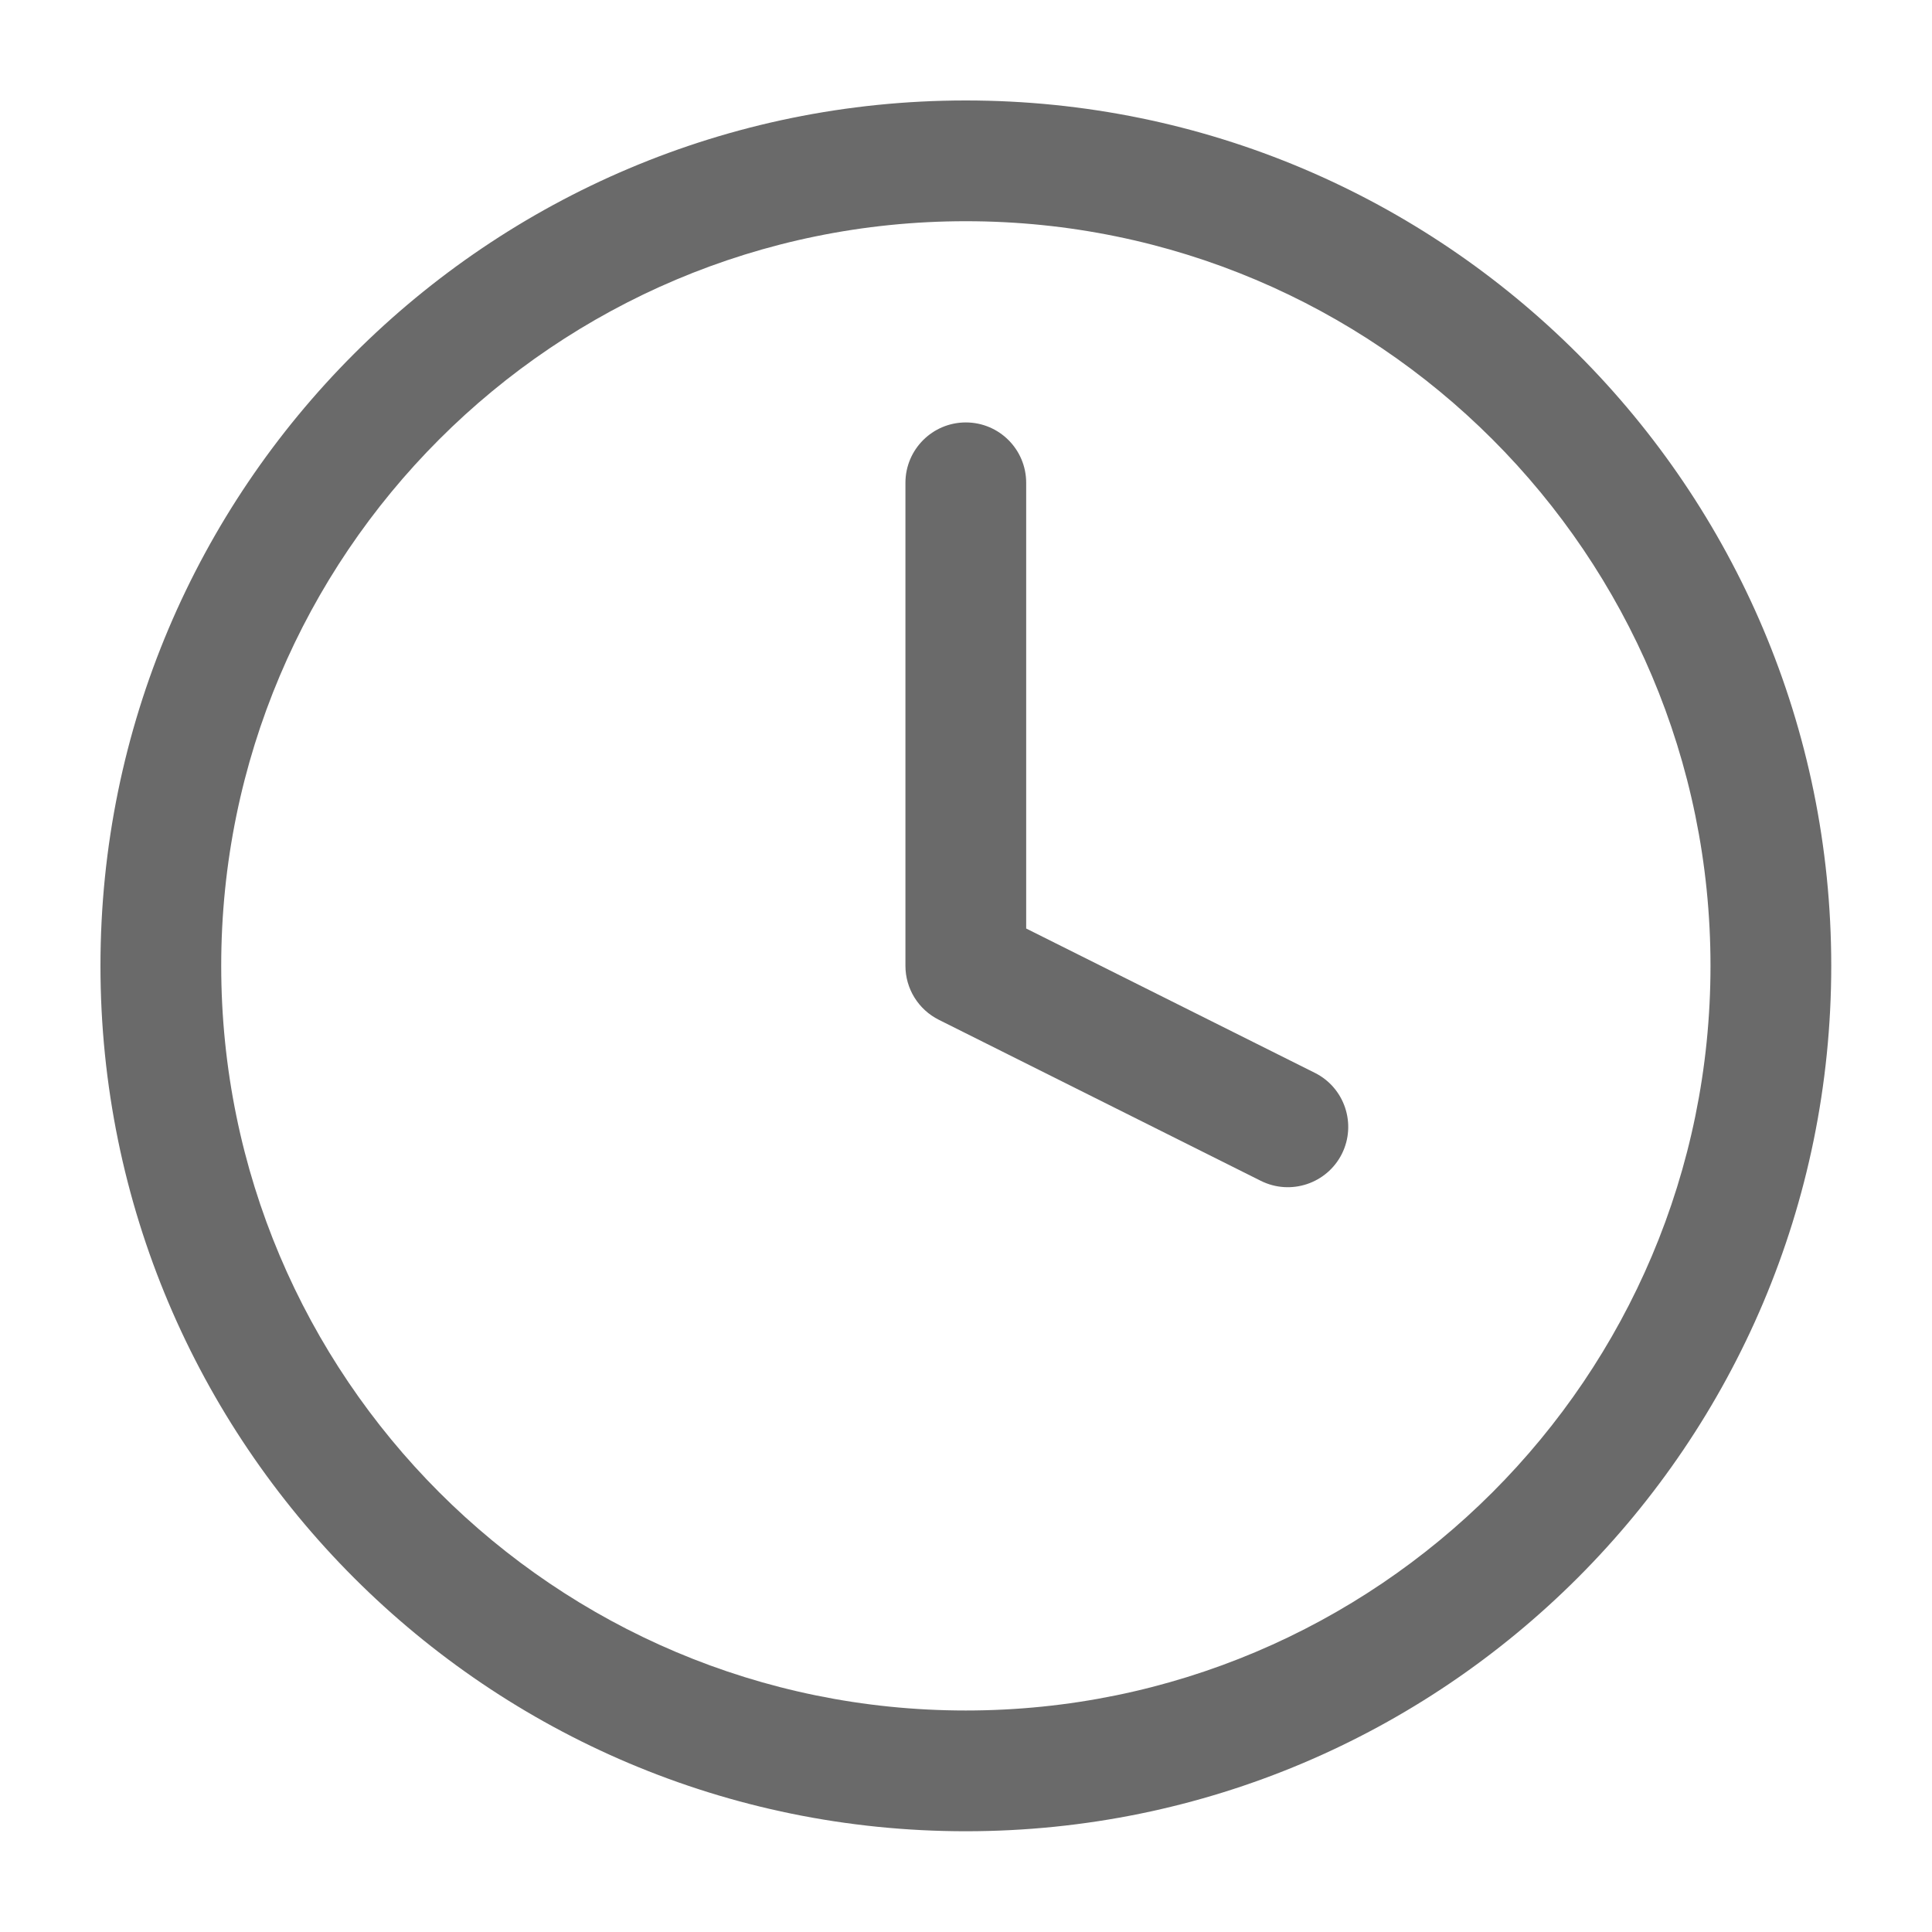
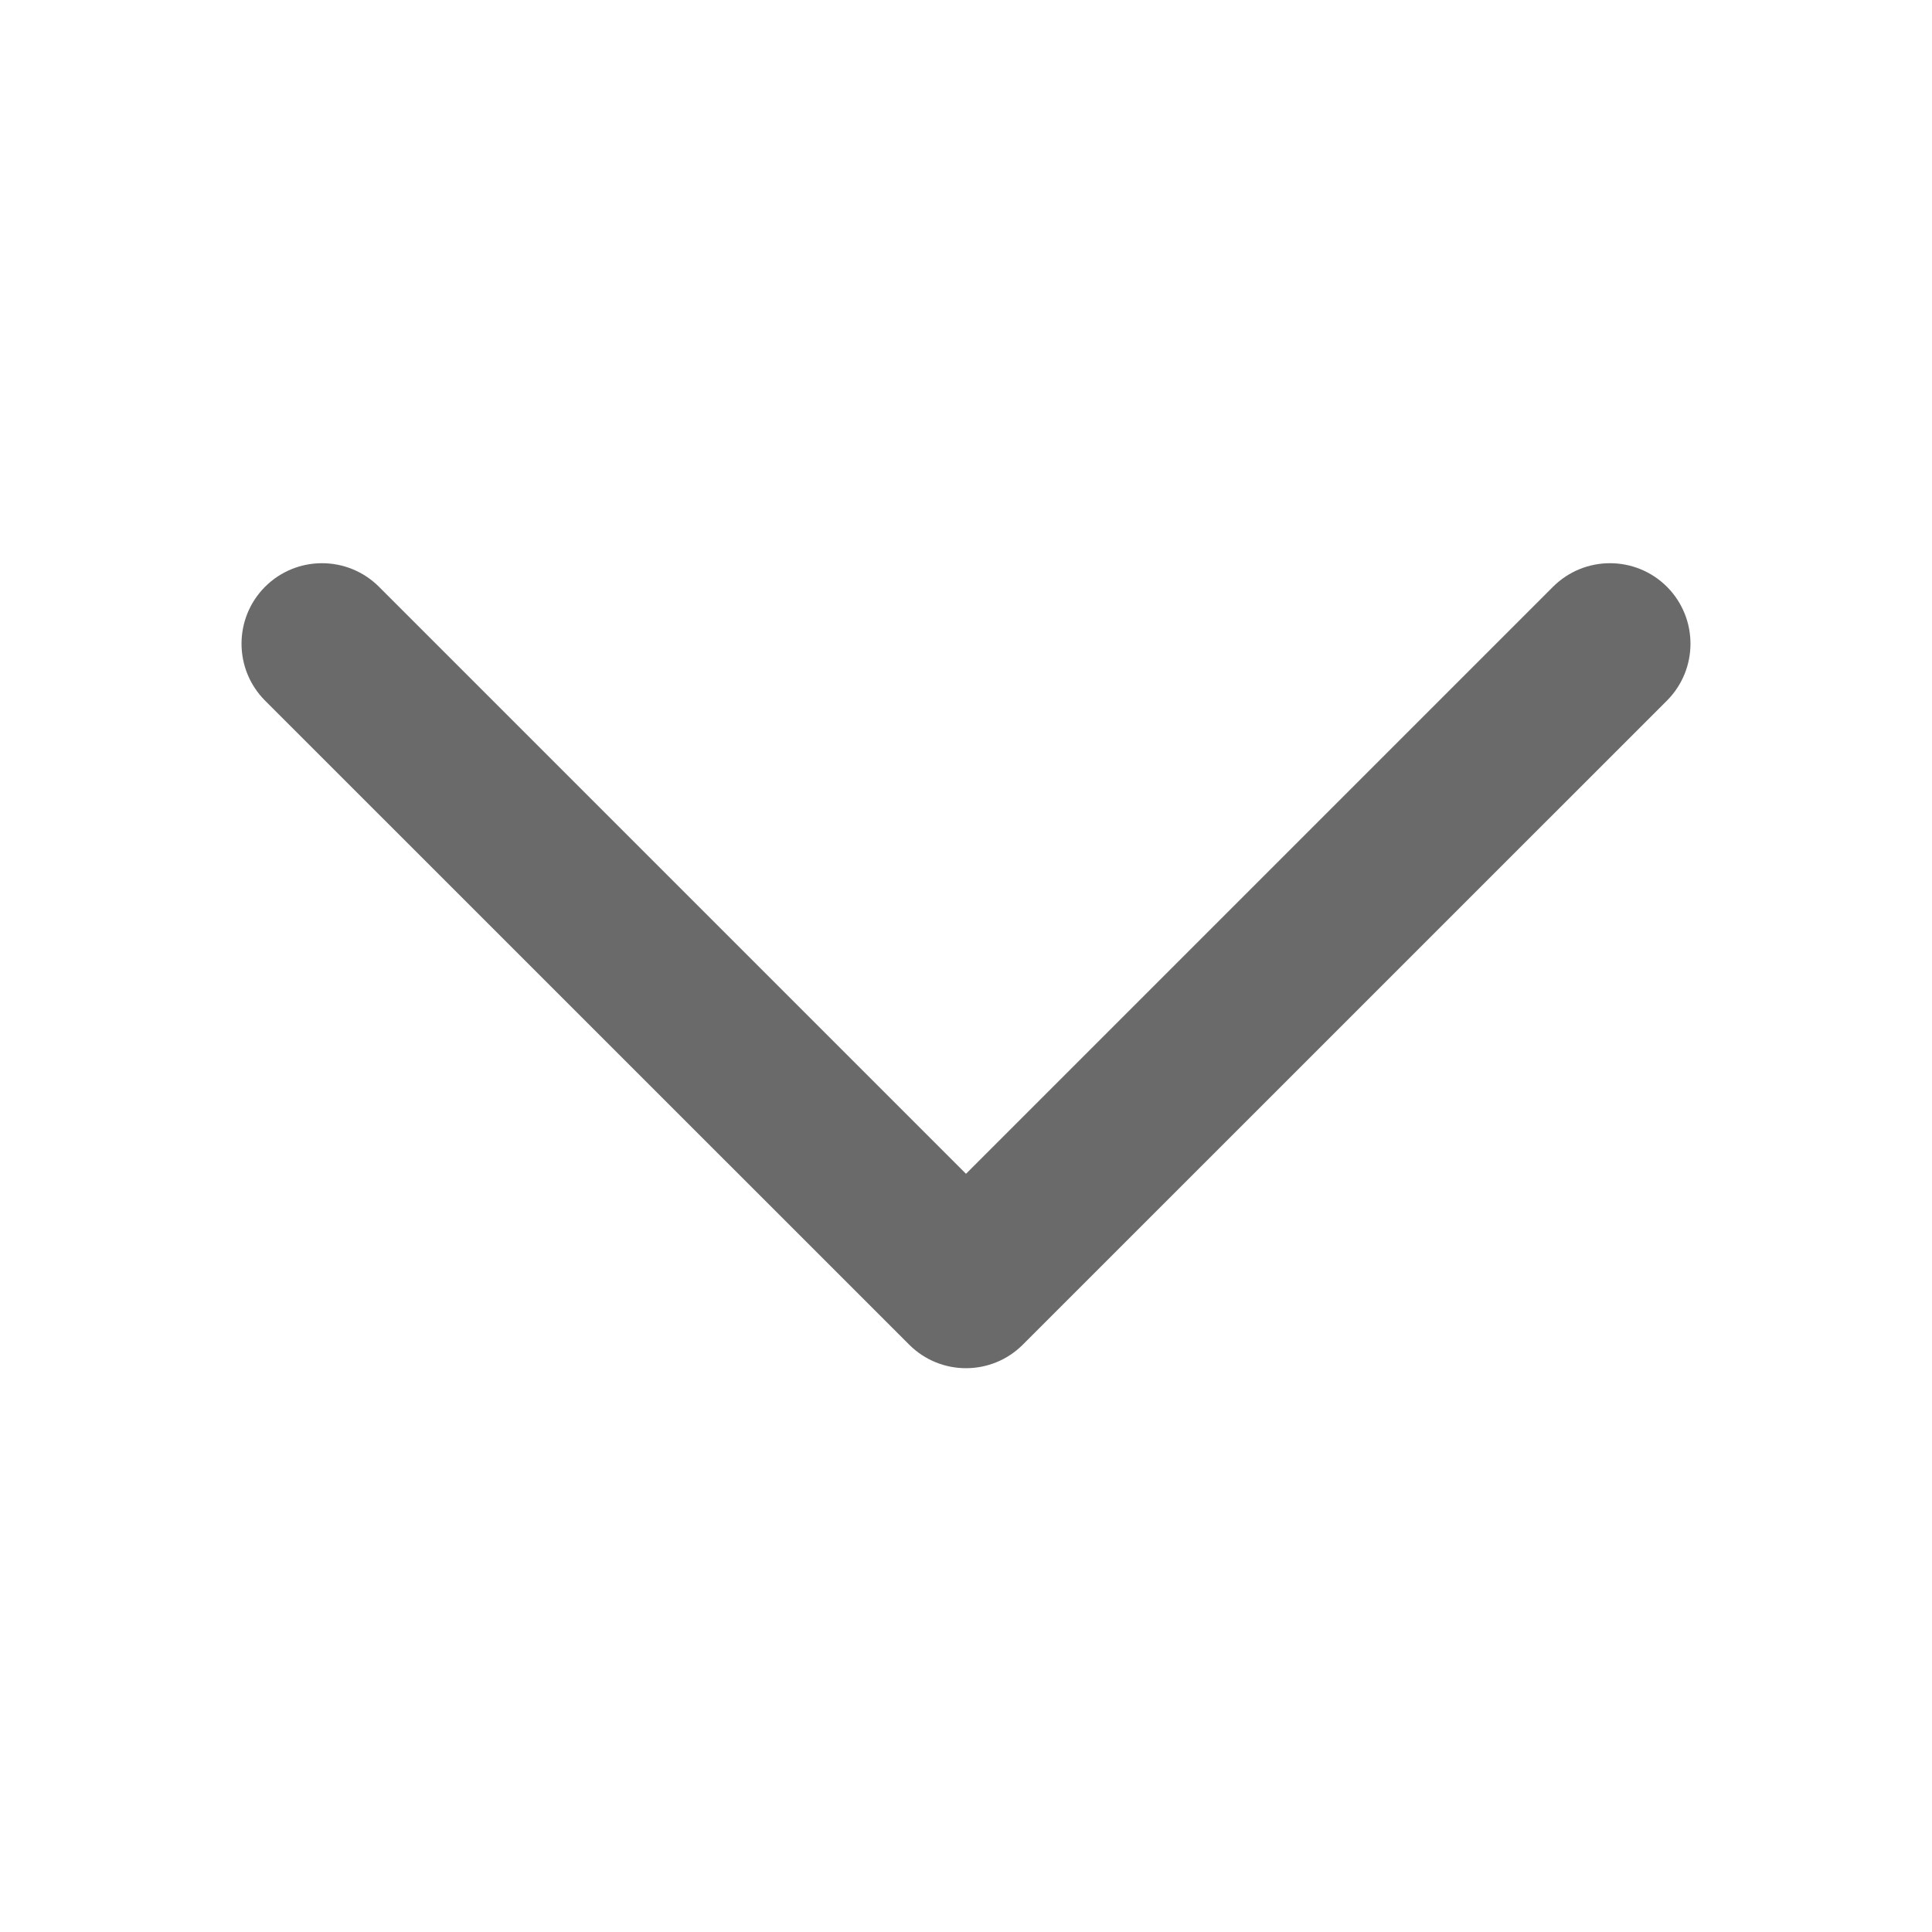
<svg xmlns="http://www.w3.org/2000/svg" width="20" height="20" viewBox="0 0 20 20">
  <g transform="translate(0 0)">
    <g transform="translate(0 0)">
-       <g transform="translate(1.04 1.04)">
-         <path d="M1.25 8.958C1.25 4.701 4.701 1.25 8.958 1.25C13.216 1.25 16.667 4.701 16.667 8.958C16.667 13.216 13.216 16.667 8.958 16.667C4.701 16.667 1.25 13.216 1.25 8.958Z M8.958 0C4.011 0 0 4.011 0 8.958C0 13.906 4.011 17.917 8.958 17.917C13.906 17.917 17.917 13.906 17.917 8.958C17.917 4.011 13.906 0 8.958 0Z M9.583 3.958C9.583 3.613 9.304 3.333 8.958 3.333C8.613 3.333 8.333 3.613 8.333 3.958L8.333 8.958C8.333 9.195 8.467 9.411 8.679 9.517L12.012 11.184C12.321 11.338 12.696 11.213 12.851 10.905C13.005 10.596 12.88 10.22 12.571 10.066L9.583 8.572L9.583 3.958Z" fill="#6A6A6A" fill-rule="evenodd" />
+       <g transform="translate(2.5 5.83)">
+         <path d="M1.423 0.244C1.097 -0.081 0.57 -0.081 0.244 0.244C-0.081 0.57 -0.081 1.097 0.244 1.423L6.911 8.089C7.236 8.415 7.764 8.415 8.089 8.089L14.756 1.423C15.081 1.097 15.081 0.57 14.756 0.244C14.43 -0.081 13.903 -0.081 13.577 0.244L7.5 6.321L1.423 0.244Z" fill="#6A6A6A" fill-rule="evenodd" />
      </g>
    </g>
  </g>
</svg>
